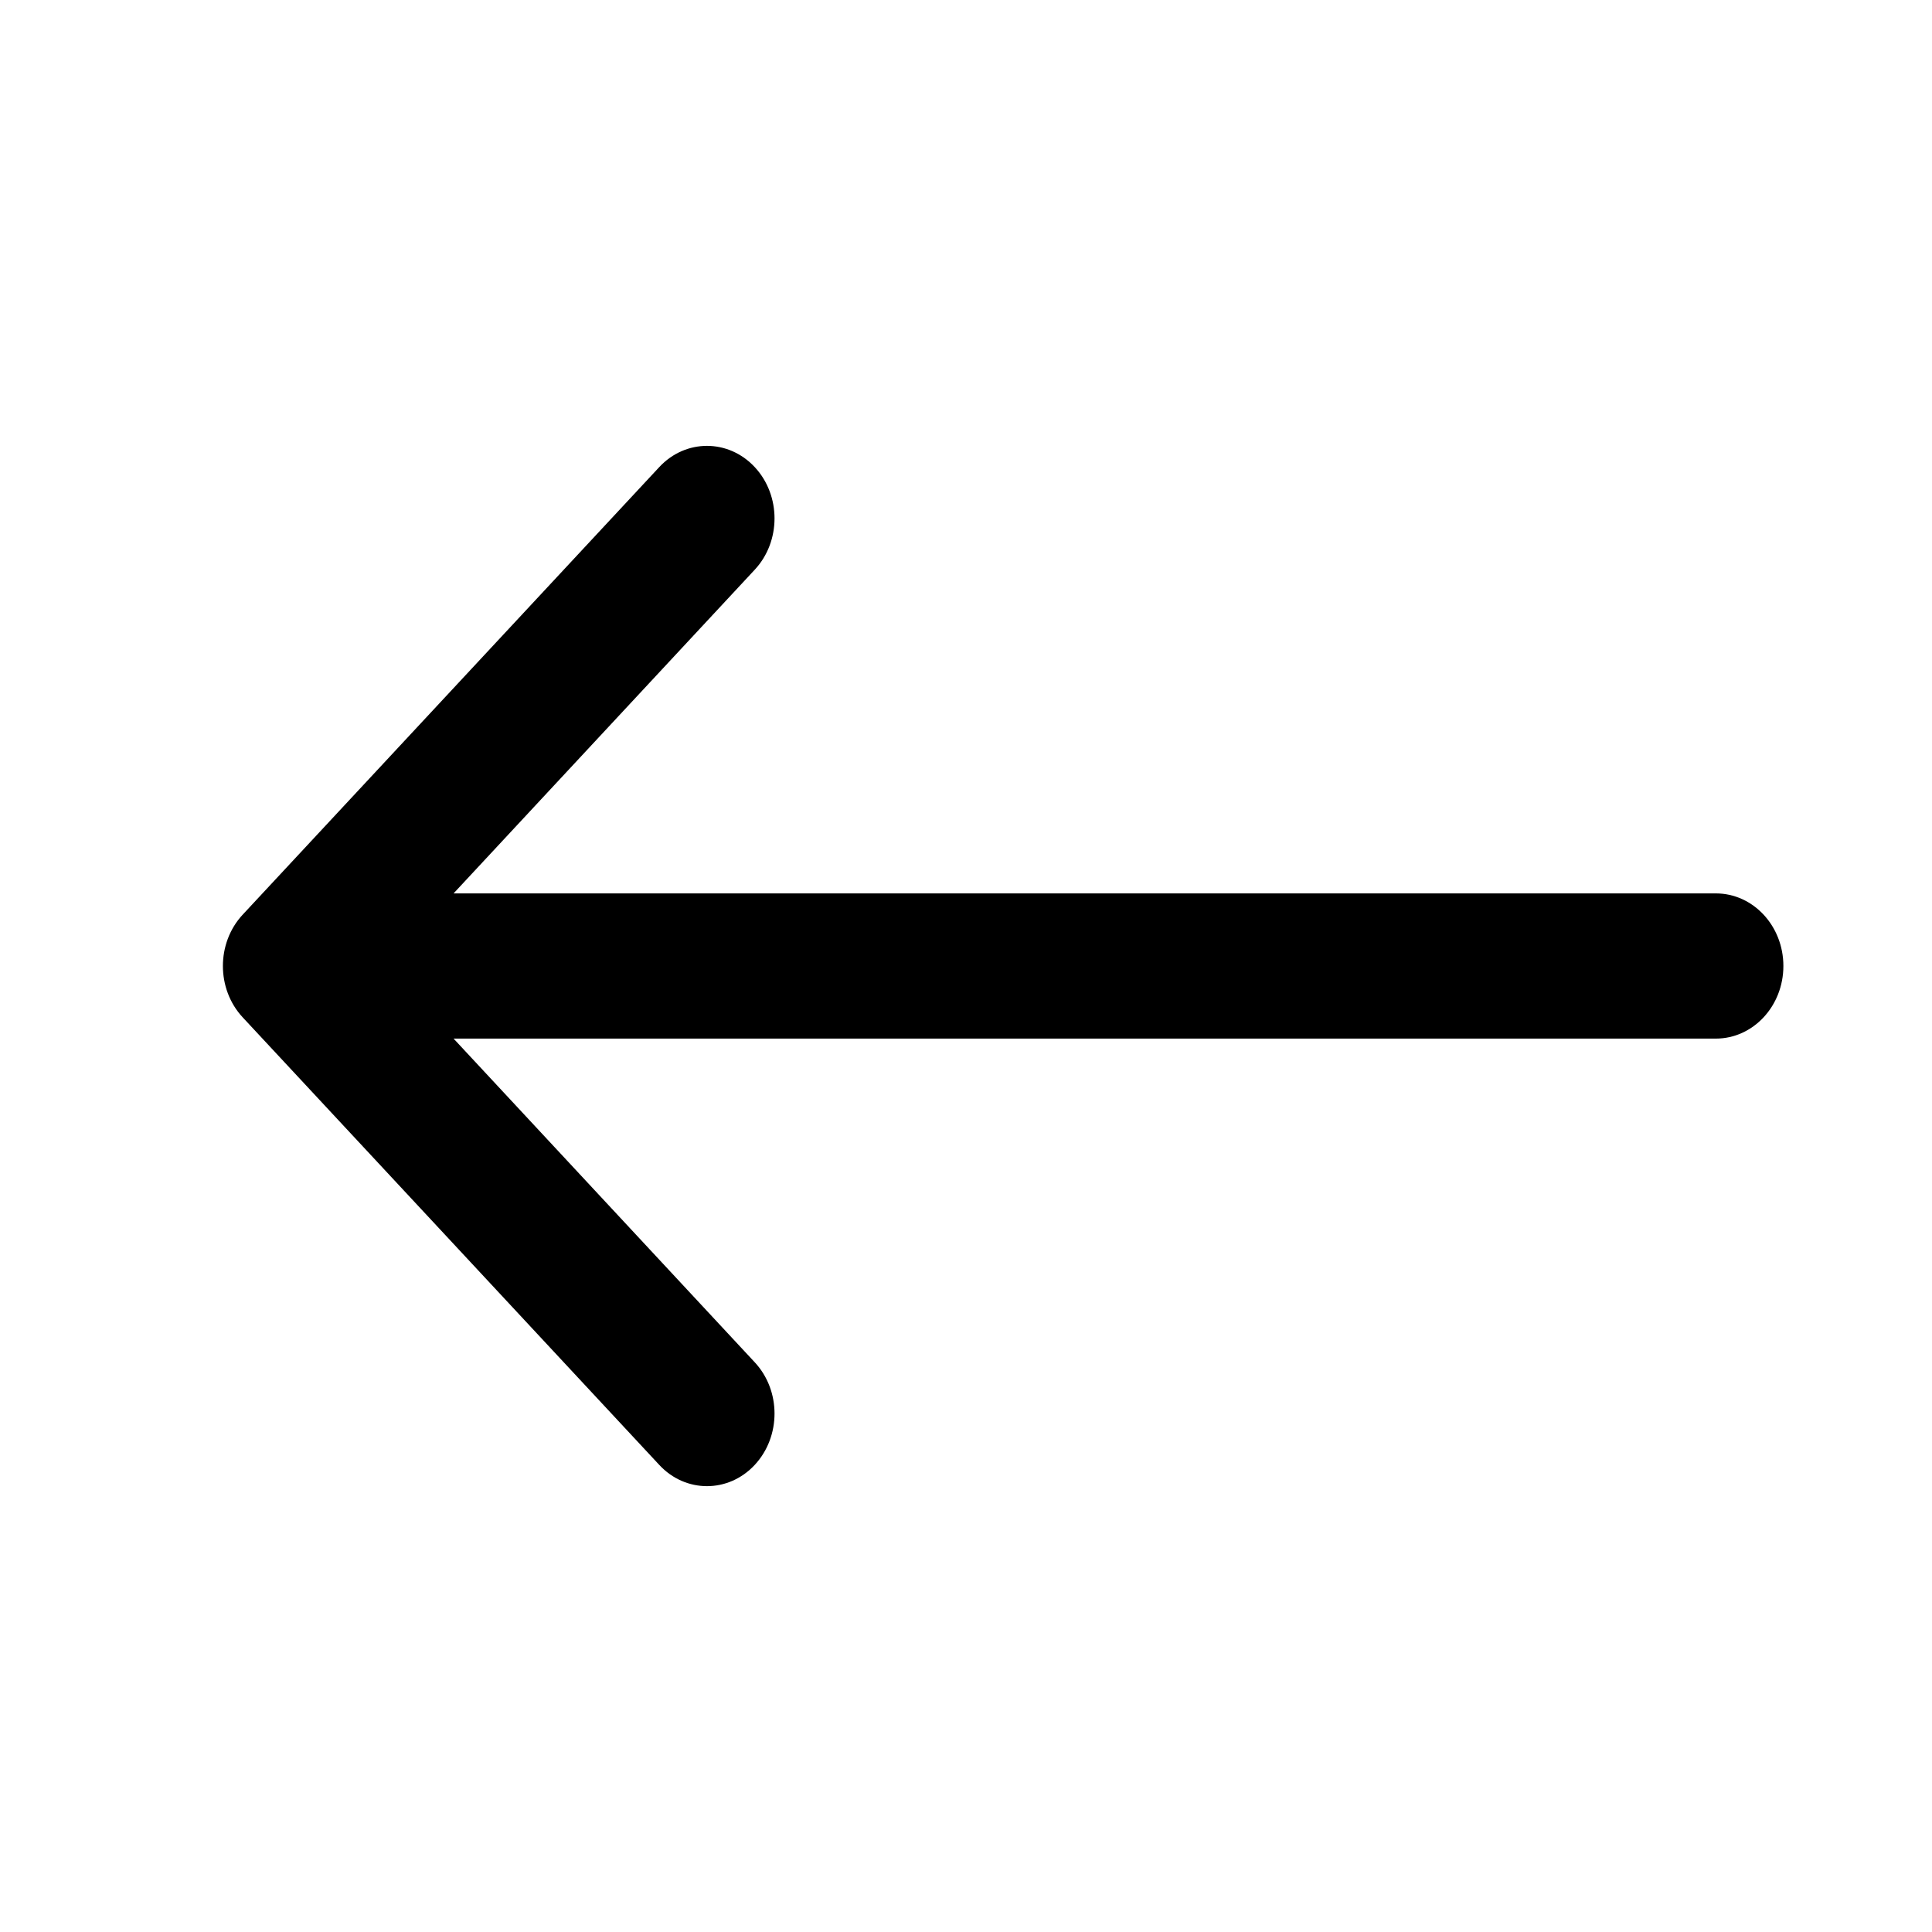
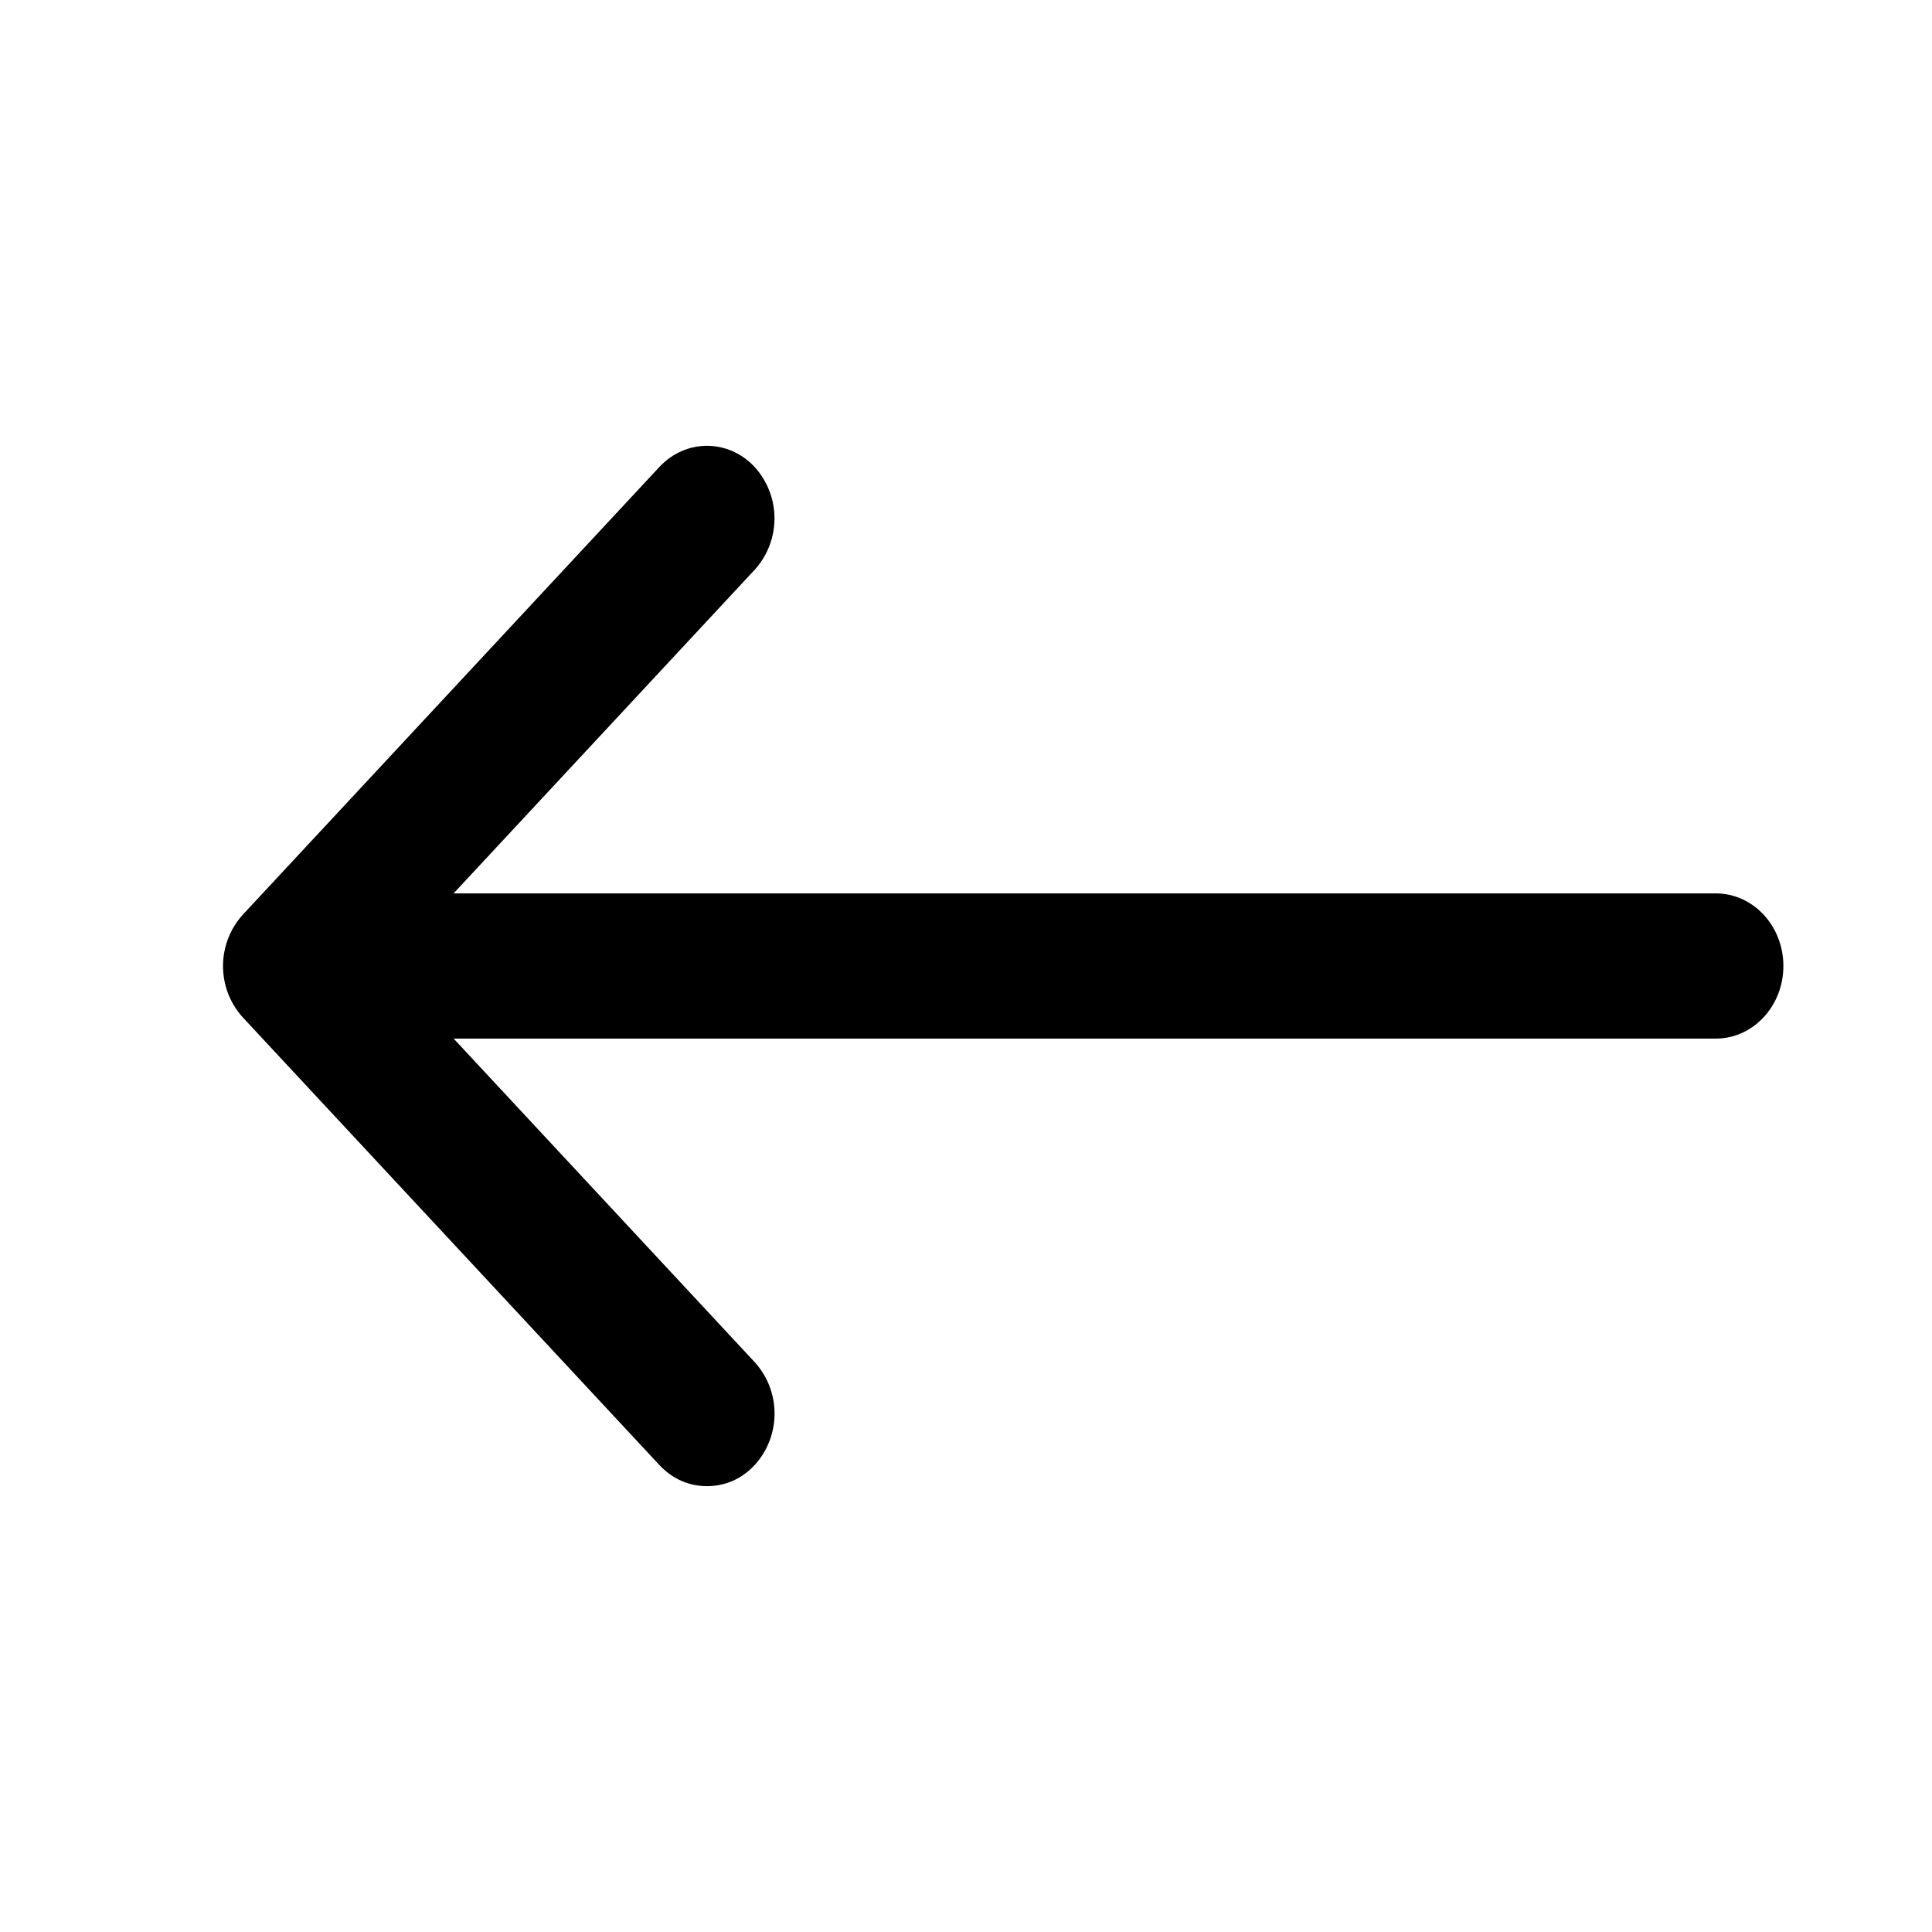
- <svg xmlns="http://www.w3.org/2000/svg" width="26" height="26" viewBox="0 0 26 26" fill="none">
-   <path d="M23.091 12.023H6.104L10.157 7.667C10.512 7.286 10.512 6.667 10.157 6.286C9.802 5.905 9.226 5.905 8.872 6.286L3.266 12.309C2.911 12.691 2.911 13.309 3.266 13.691L8.872 19.714C9.049 19.905 9.282 20 9.514 20C9.747 20 9.979 19.905 10.157 19.714C10.512 19.332 10.512 18.714 10.157 18.333L6.104 13.977H23.091C23.593 13.977 24 13.539 24 13C24 12.46 23.593 12.023 23.091 12.023Z" fill="black" />
+ <svg xmlns="http://www.w3.org/2000/svg" fill="none" viewBox="0 0 26 26">
+   <path d="M23.09 12.023H6.104l4.053-4.356a1.03 1.03 0 0 0 0-1.381c-.355-.382-.93-.382-1.285 0L3.267 12.31a1.03 1.03 0 0 0 0 1.381l5.605 6.023c.178.19.4.286.643.286s.465-.095.643-.286a1.03 1.03 0 0 0 0-1.381l-4.053-4.356H23.09c.502 0 .91-.437.91-.977s-.407-.977-.91-.977z" fill="#000" />
</svg>
